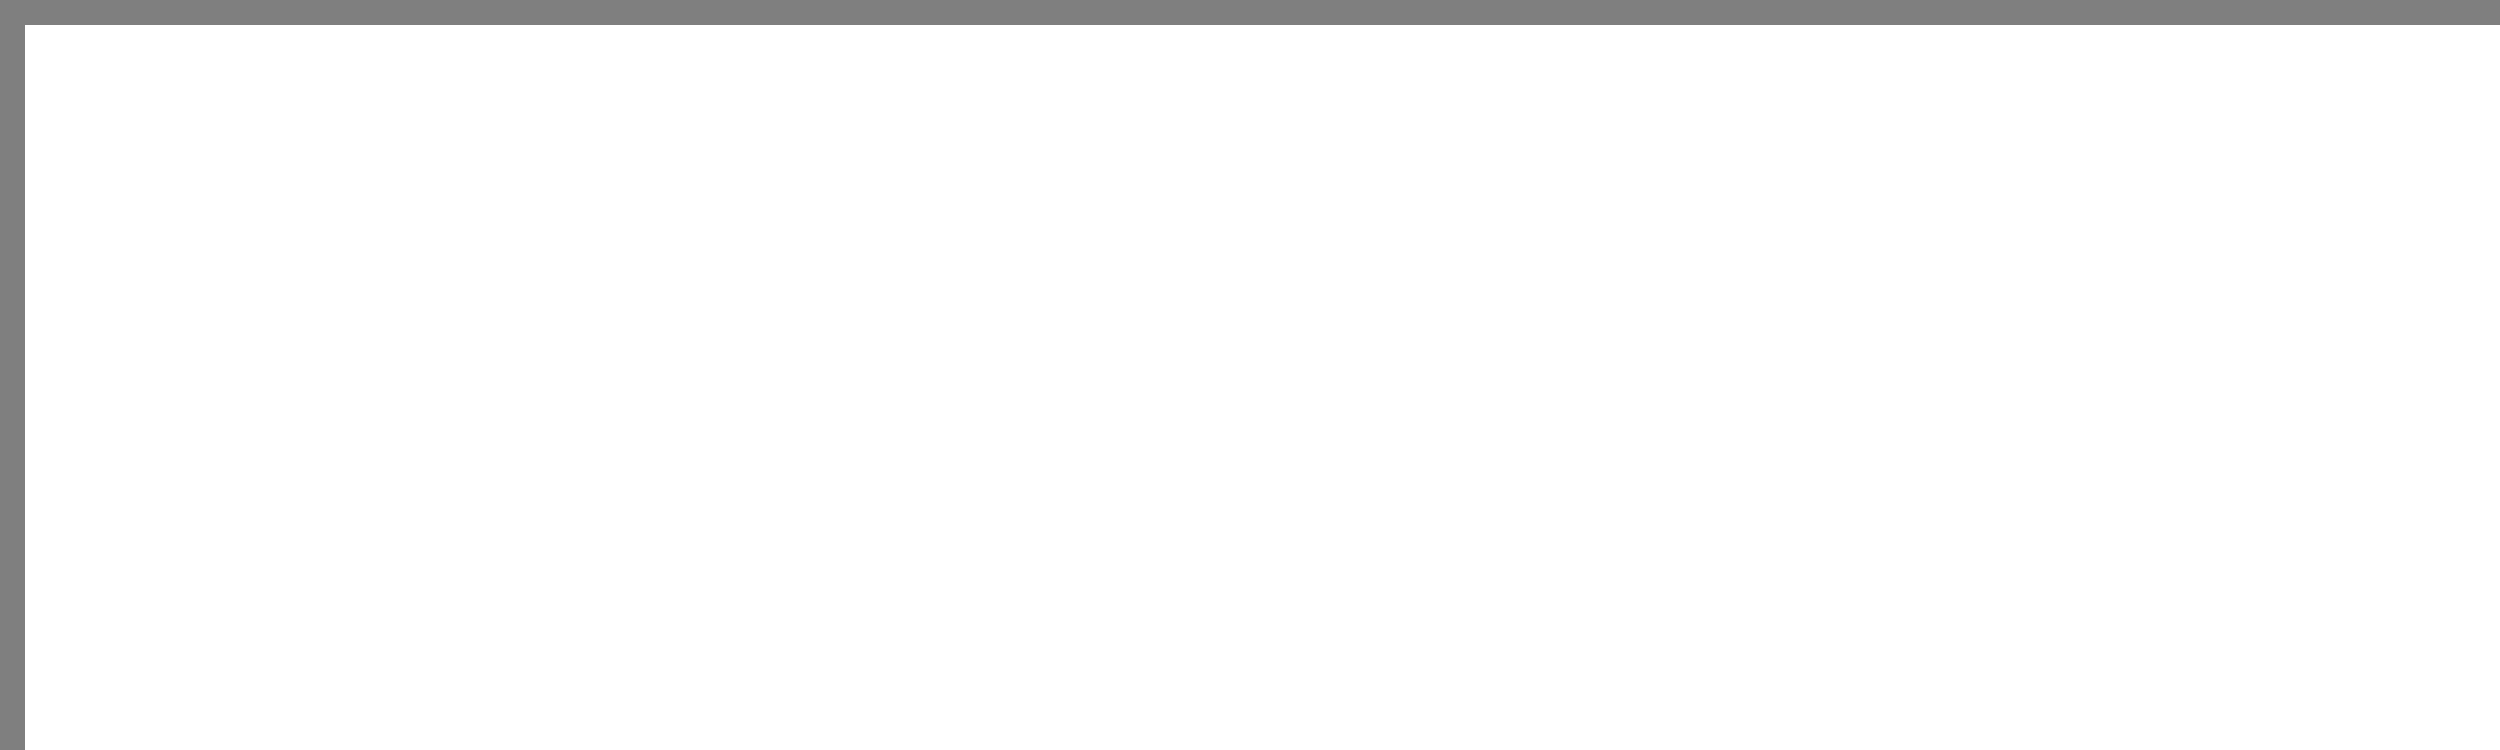
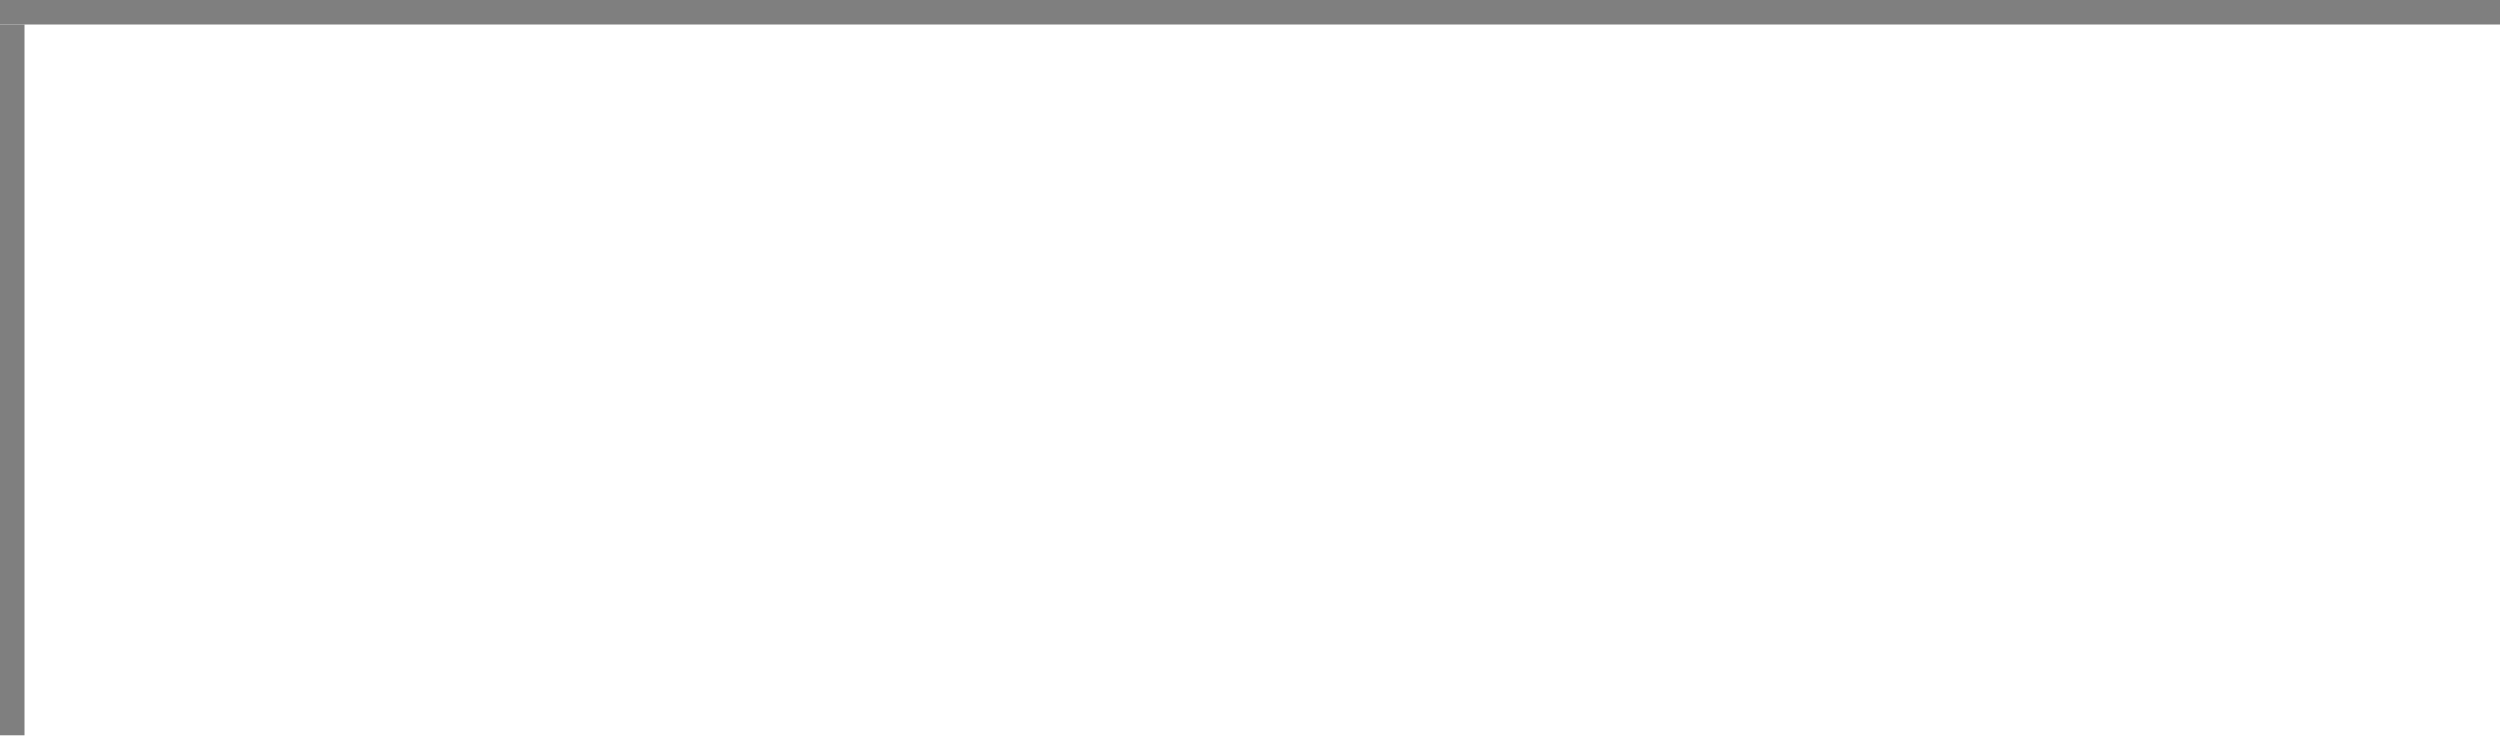
- <svg xmlns="http://www.w3.org/2000/svg" version="1.1" width="100px" height="30px" viewBox="102 30 100 30">
-   <path d="M 1 1  L 100 1  L 100 30  L 1 30  L 1 1  Z " fill-rule="nonzero" fill="rgba(255, 255, 255, 1)" stroke="none" transform="matrix(1 0 0 1 102 30 )" class="fill" />
-   <path d="M 0.5 1  L 0.5 30  " stroke-width="1" stroke-dasharray="0" stroke="rgba(127, 127, 127, 1)" fill="none" transform="matrix(1 0 0 1 102 30 )" class="stroke" />
-   <path d="M 0 0.5  L 100 0.5  " stroke-width="1" stroke-dasharray="0" stroke="rgba(127, 127, 127, 1)" fill="none" transform="matrix(1 0 0 1 102 30 )" class="stroke" />
+ <svg xmlns="http://www.w3.org/2000/svg" version="1.1" width="102px" height="30px" viewBox="0 60 102 30">
+   <path d="M 1 1  L 102 1  L 102 30  L 1 30  L 1 1  Z " fill-rule="nonzero" fill="rgba(255, 255, 255, 1)" stroke="none" transform="matrix(1 0 0 1 0 60 )" class="fill" />
+   <path d="M 0.5 1  L 0.5 30  " stroke-width="1" stroke-dasharray="0" stroke="rgba(127, 127, 127, 1)" fill="none" transform="matrix(1 0 0 1 0 60 )" class="stroke" />
+   <path d="M 0 0.5  L 102 0.5  " stroke-width="1" stroke-dasharray="0" stroke="rgba(127, 127, 127, 1)" fill="none" transform="matrix(1 0 0 1 0 60 )" class="stroke" />
</svg>
